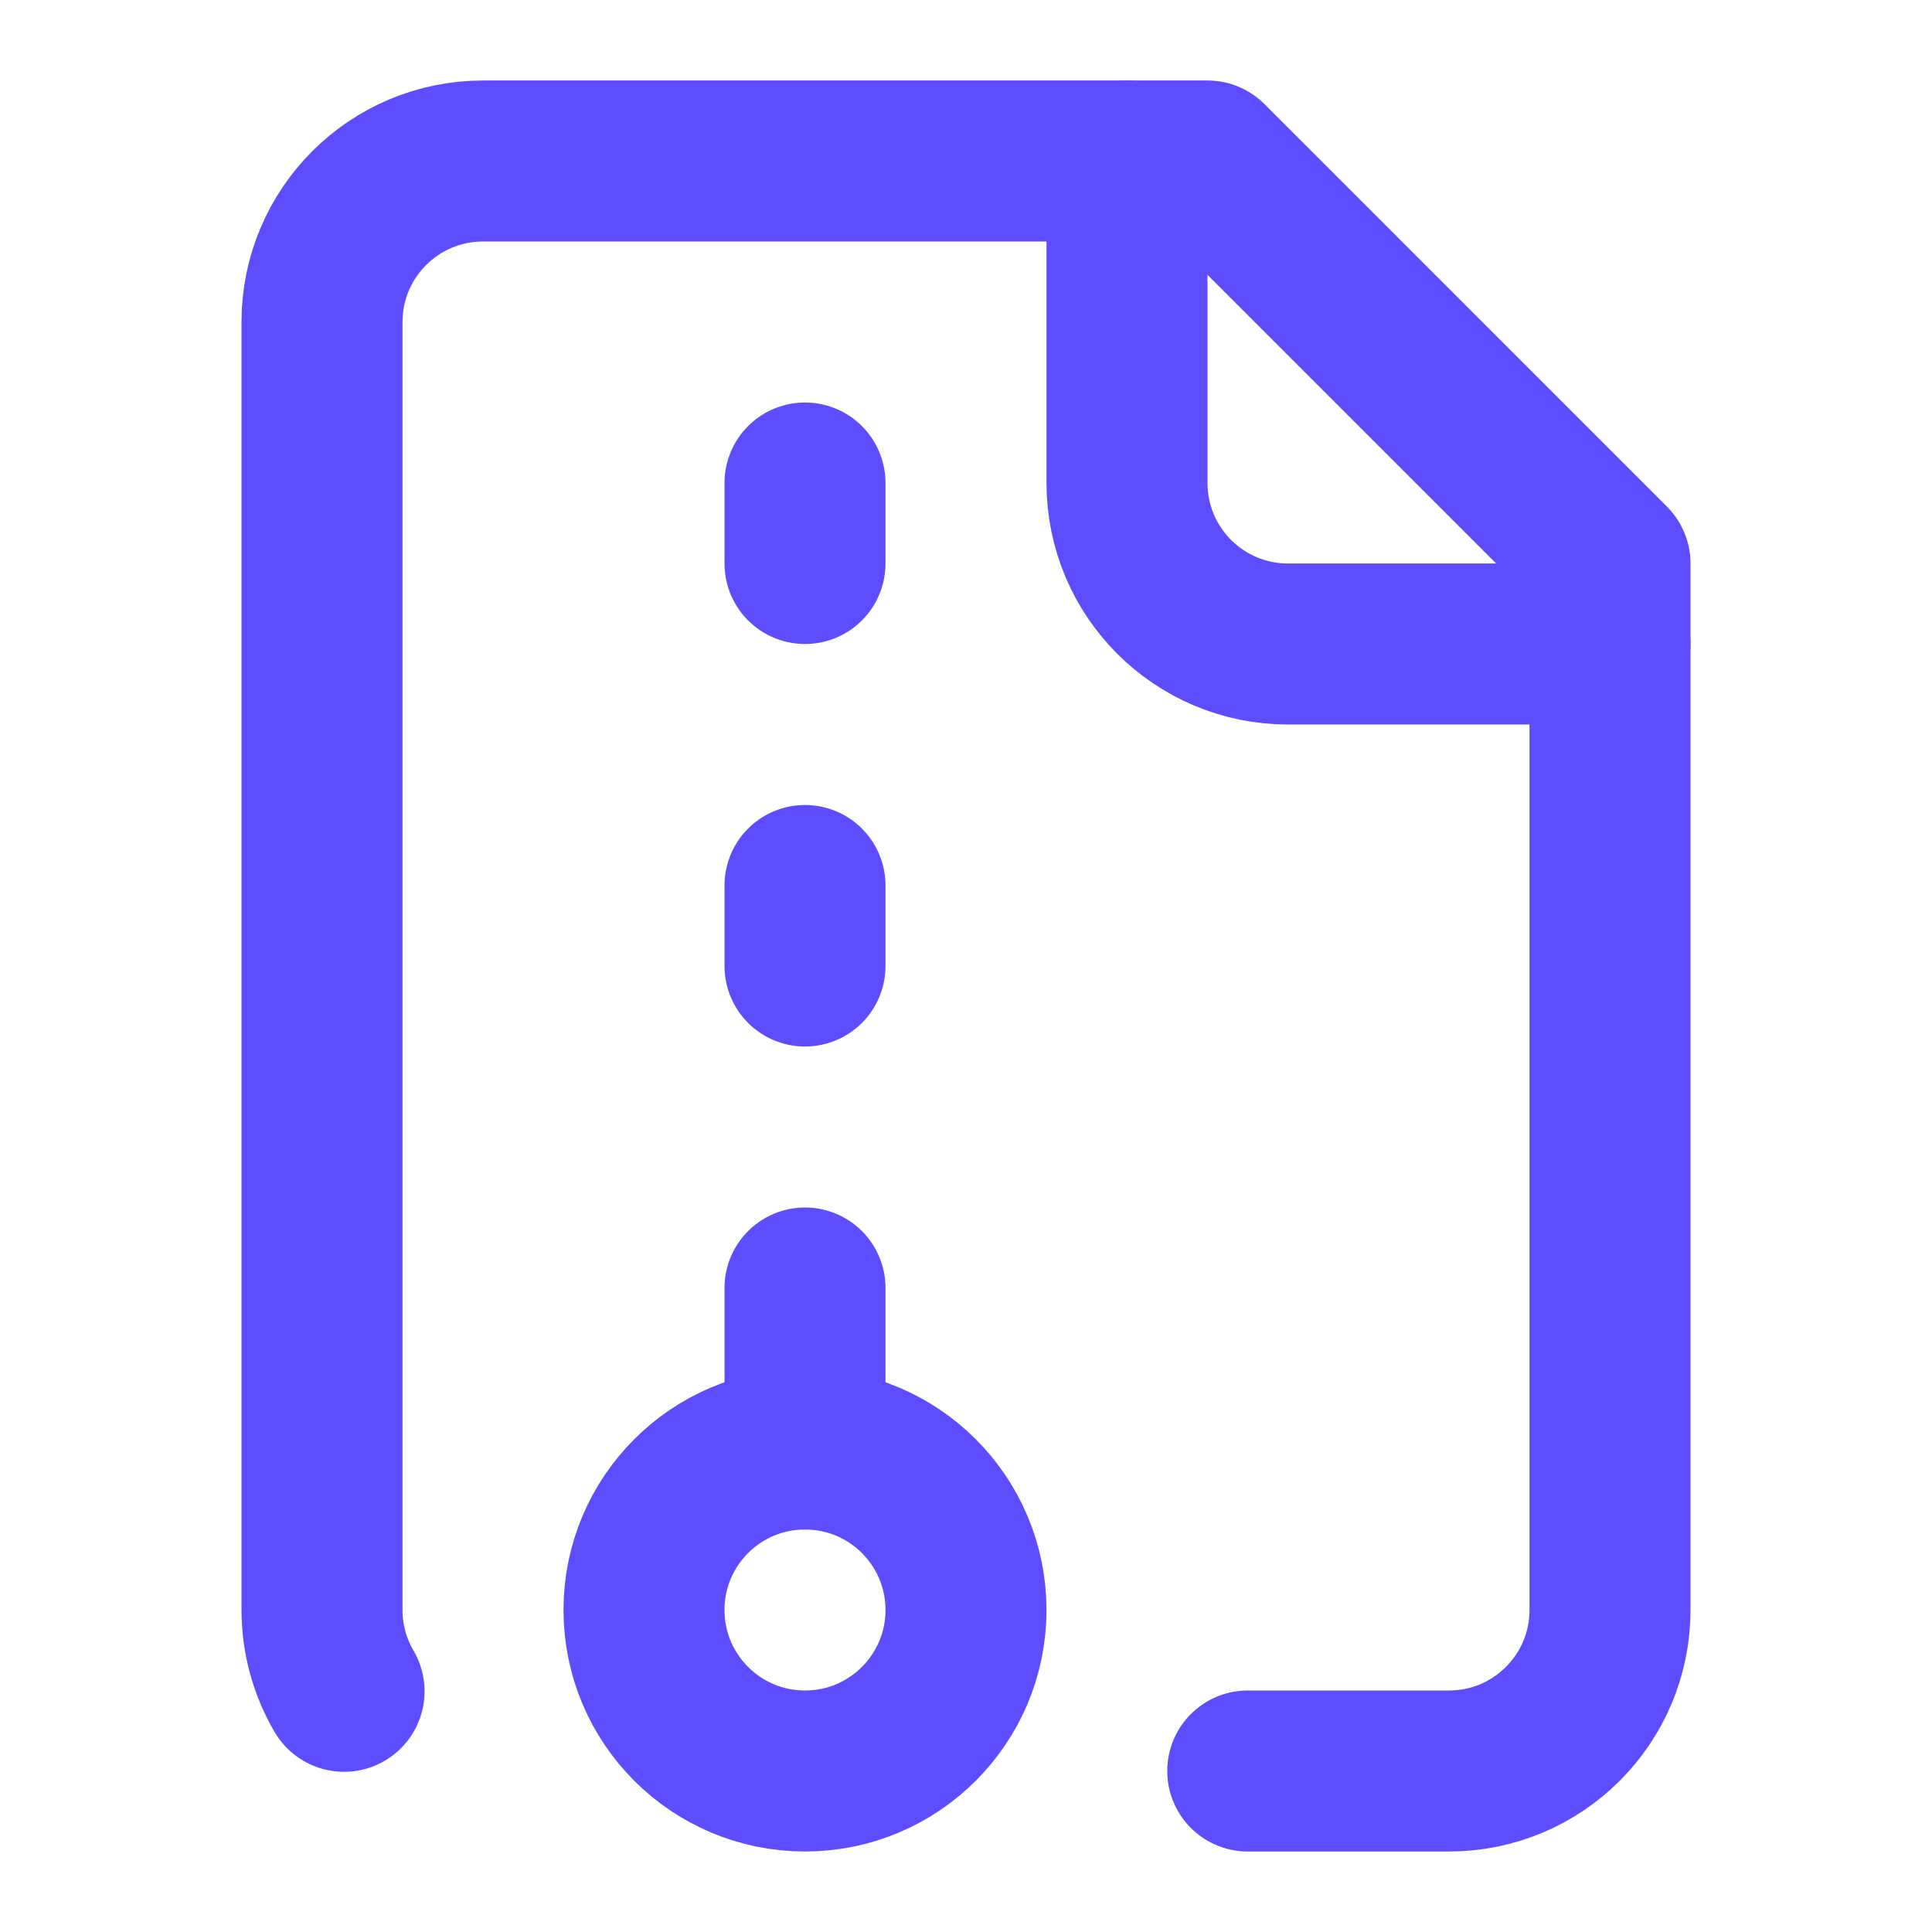
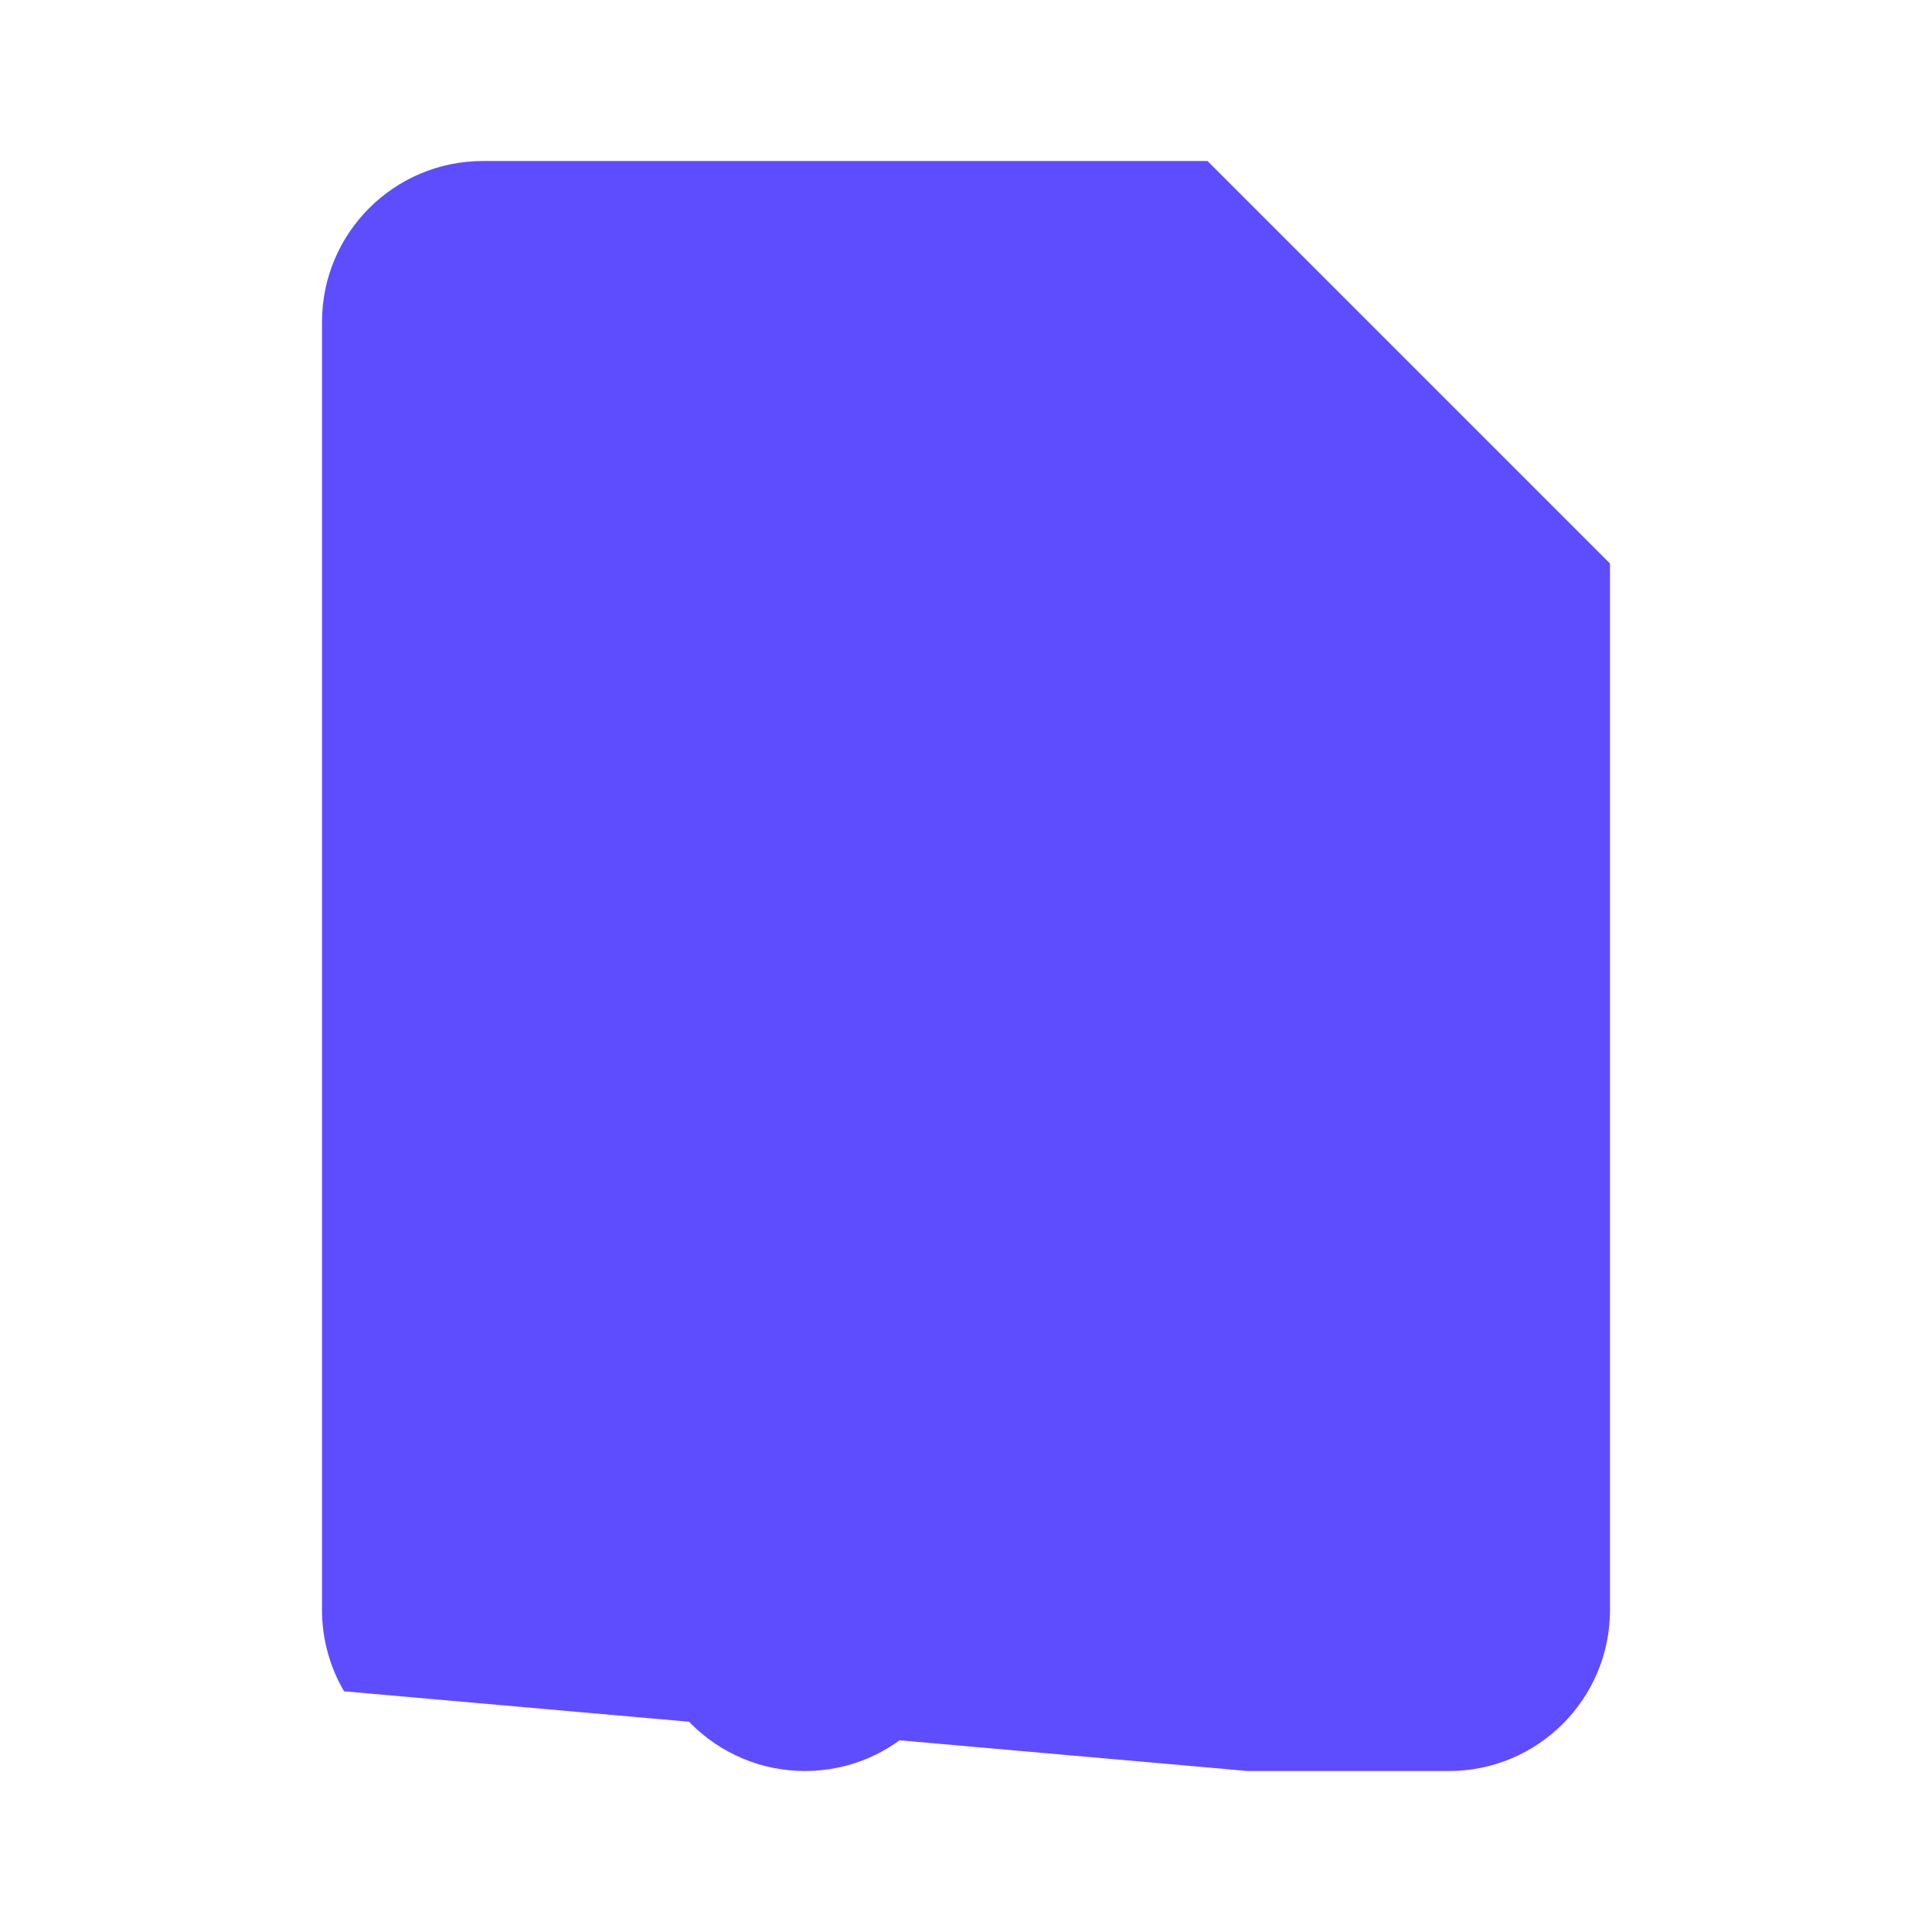
- <svg xmlns="http://www.w3.org/2000/svg" width="24" height="24" viewBox="0 0 24 24" fill="none" stroke="#5e4dff" stroke-width="2" stroke-linecap="round" stroke-linejoin="round" class="lucide lucide-file-archive-icon lucide-file-archive">
+ <svg xmlns="http://www.w3.org/2000/svg" width="24" height="24" viewBox="0 0 24 24" fill="#5e4dff" stroke="none" stroke-width="2" stroke-linecap="round" stroke-linejoin="round" class="lucide lucide-file-archive-icon lucide-file-archive">
  <path d="M10 12v-1" />
  <path d="M10 18v-2" />
  <path d="M10 7V6" />
  <path d="M14 2v4a2 2 0 0 0 2 2h4" />
  <path d="M15.5 22H18a2 2 0 0 0 2-2V7l-5-5H6a2 2 0 0 0-2 2v16a2 2 0 0 0 .274 1.01" />
  <circle cx="10" cy="20" r="2" />
</svg>
